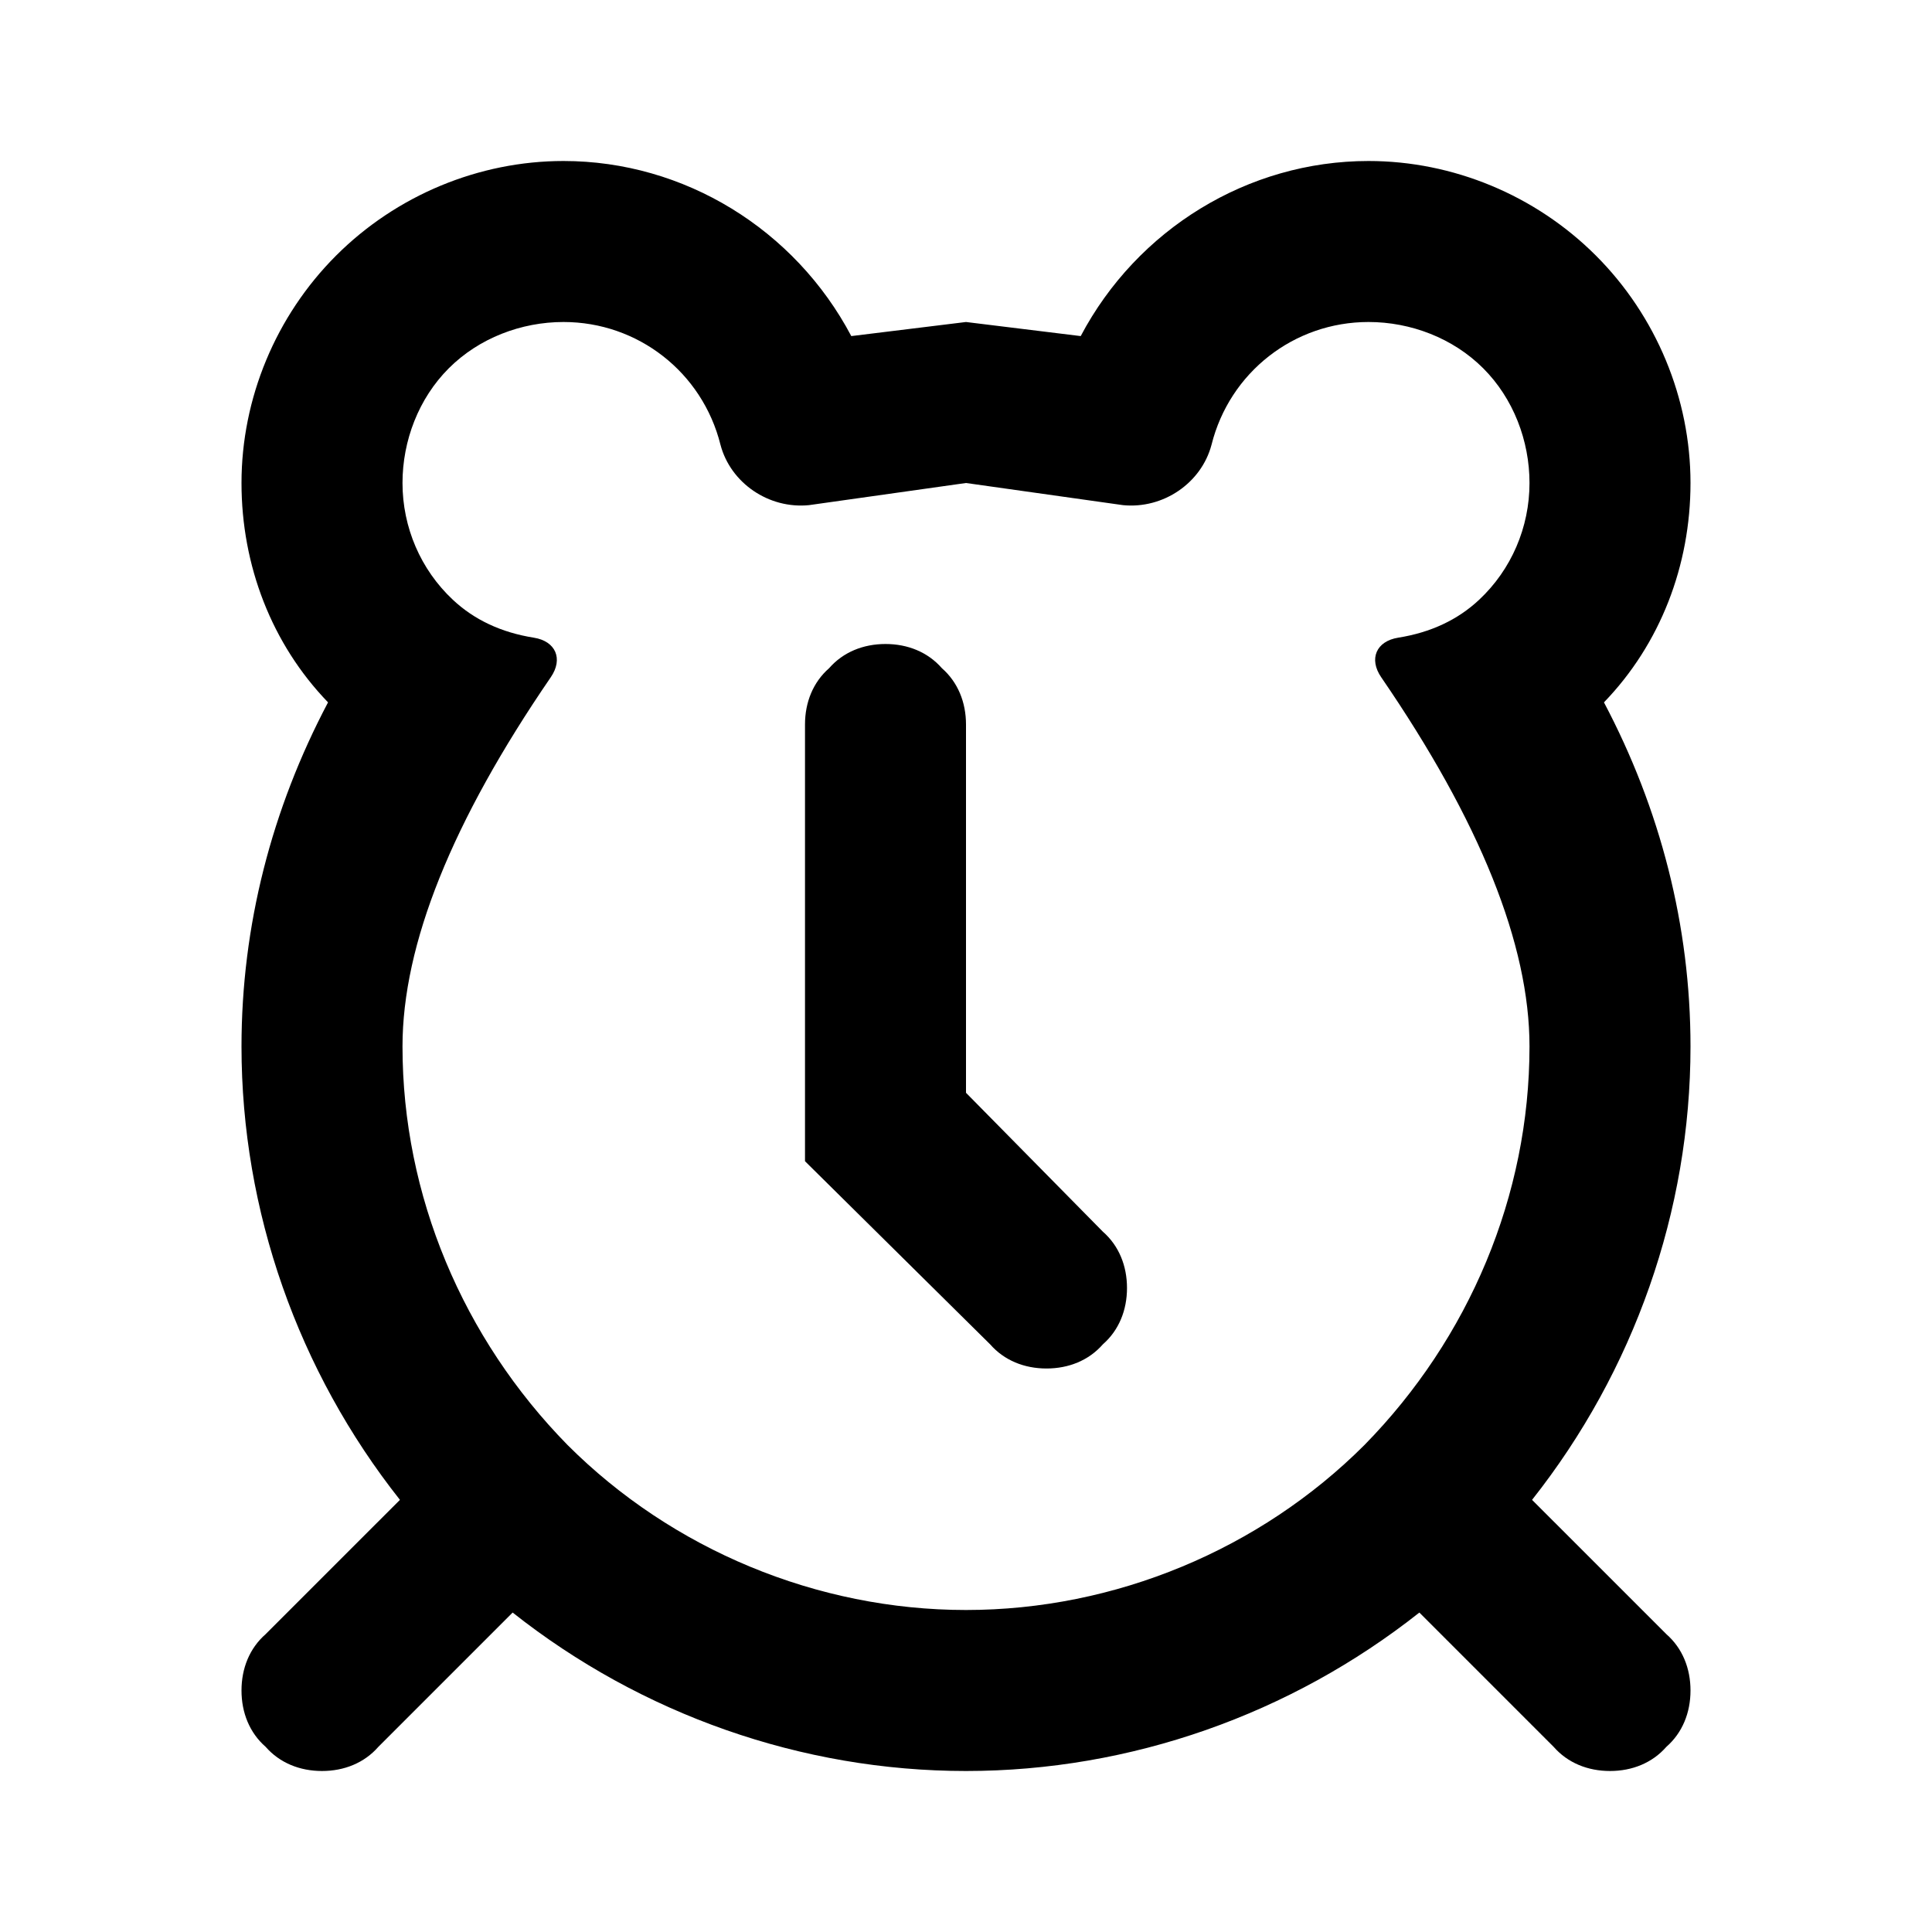
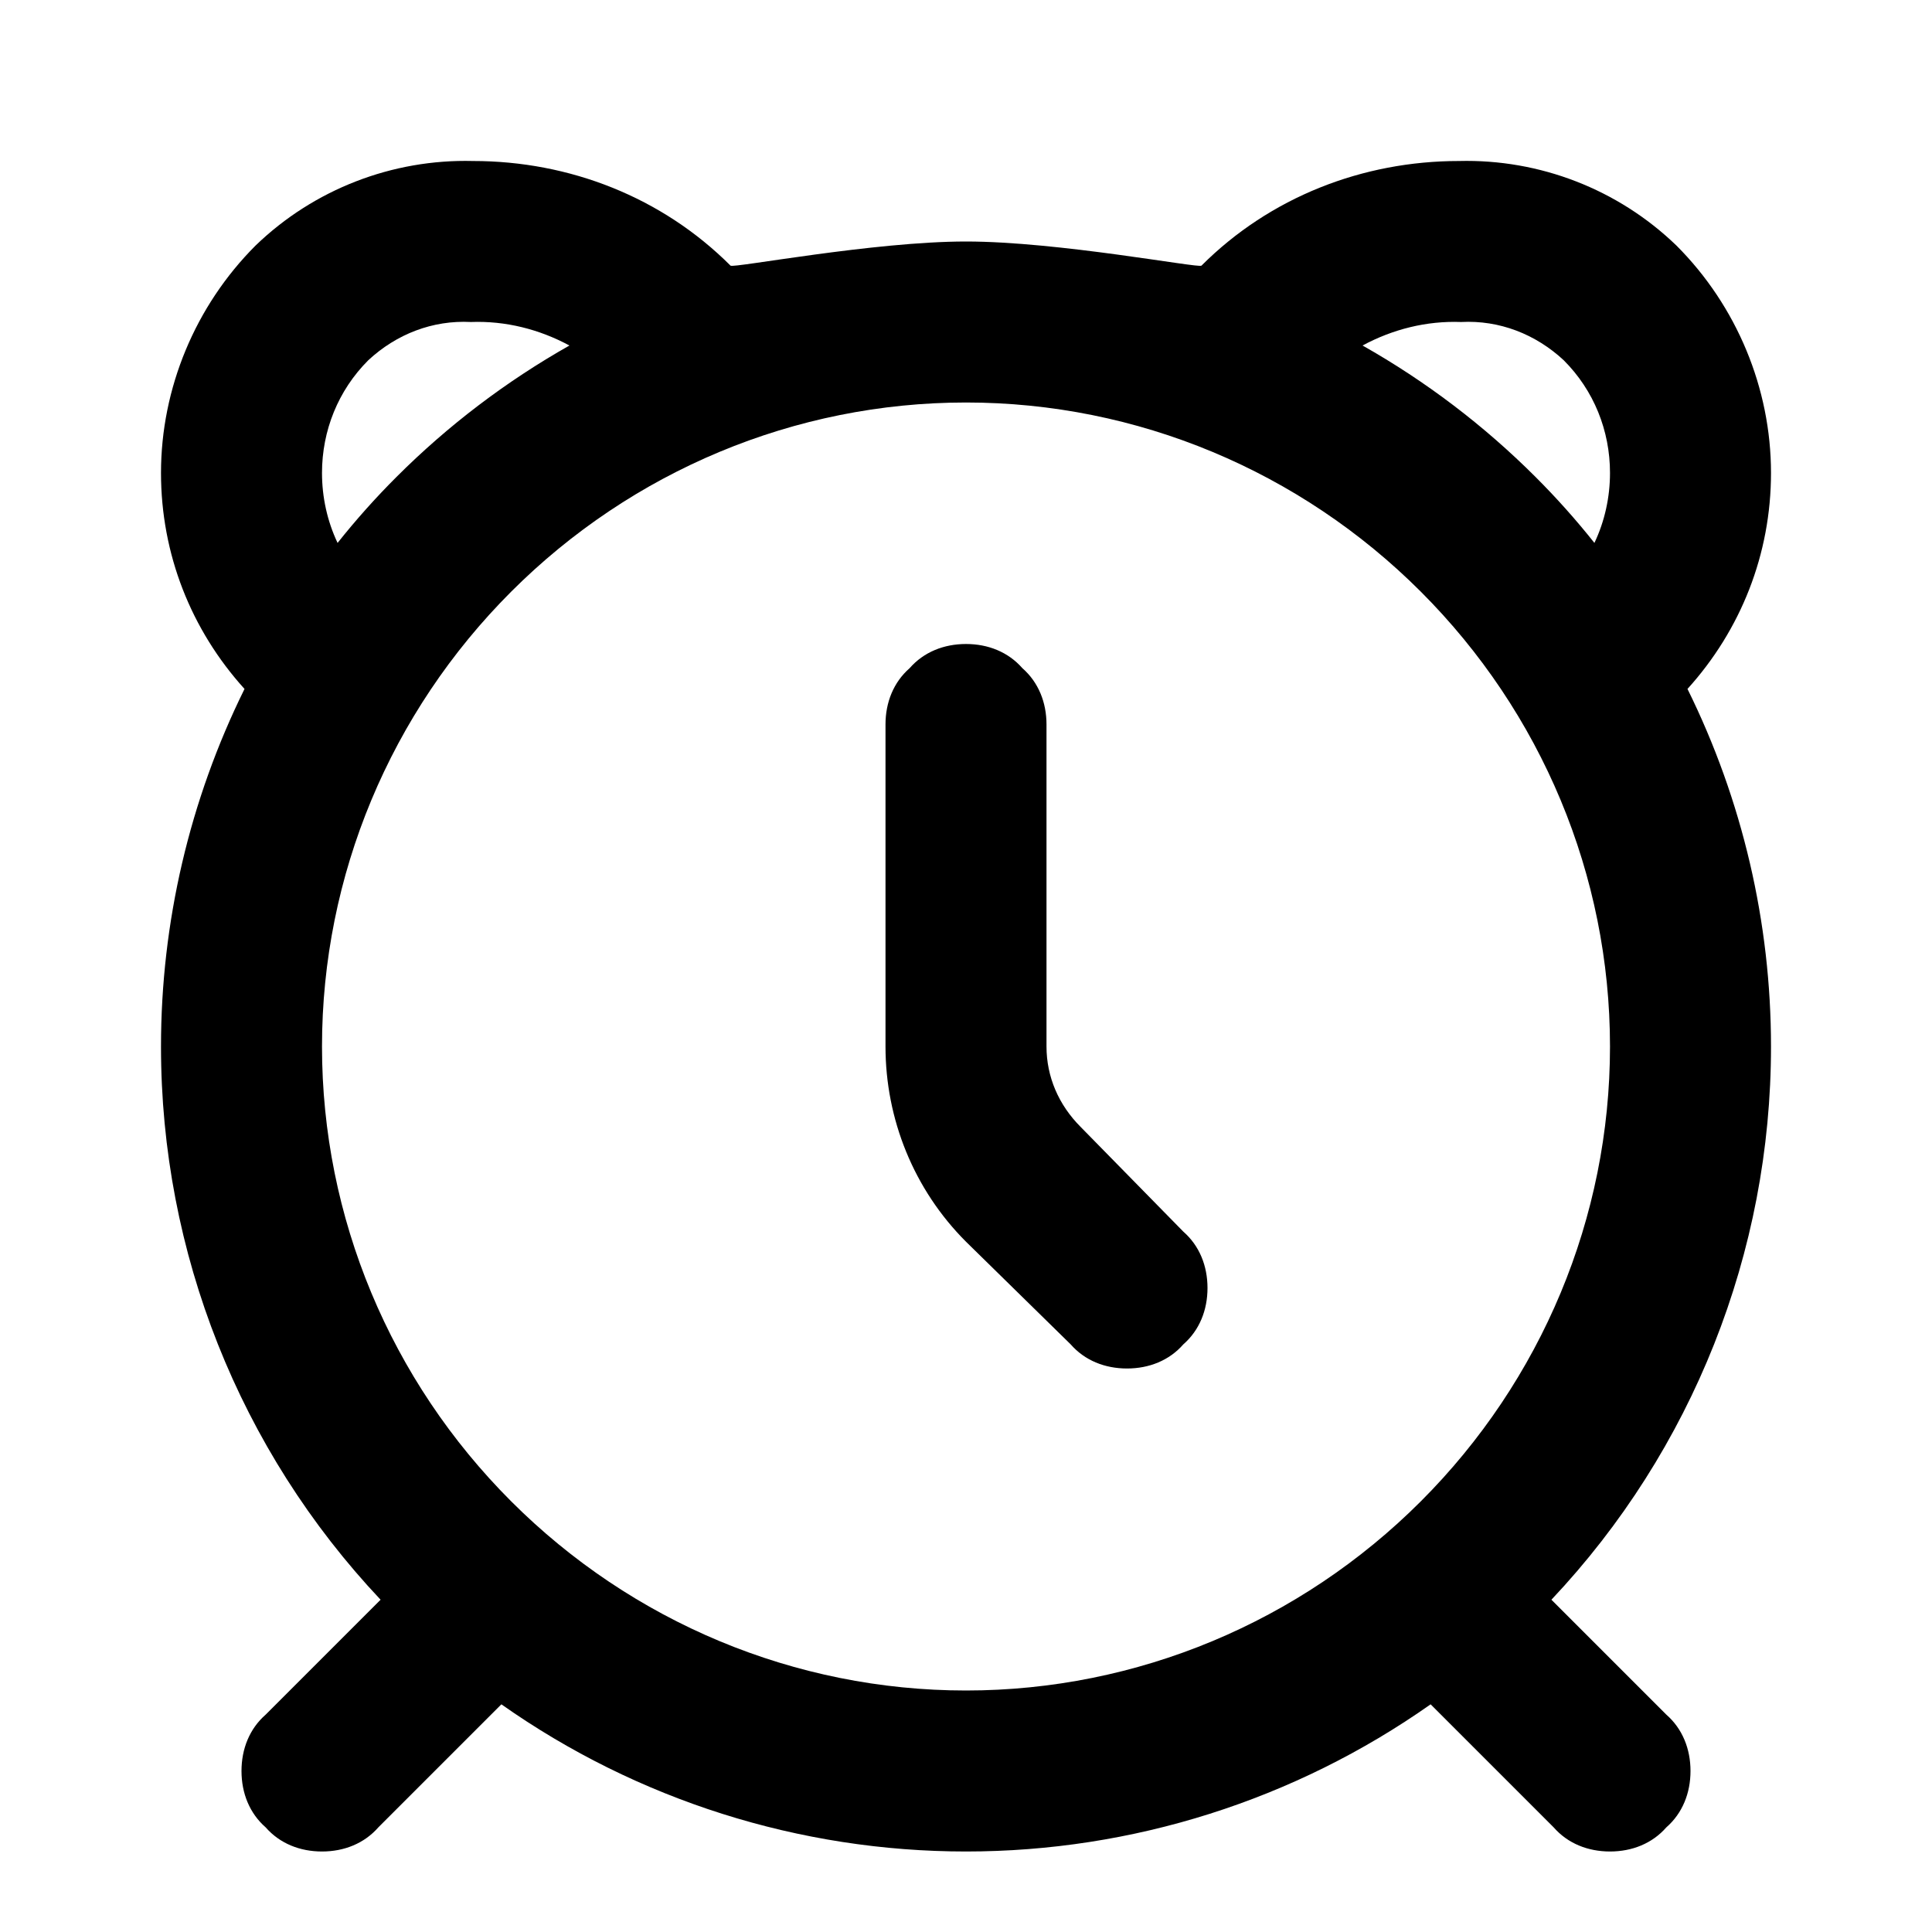
- <svg xmlns="http://www.w3.org/2000/svg" width="96" height="96">
-   <path d="M19.873 74.527L13.2 81.2c-.8.7-1.2 1.7-1.2 2.8 0 1.1.4 2.1 1.2 2.8.7.8 1.7 1.2 2.8 1.2 1.1 0 2.1-.4 2.8-1.2l6.673-6.673C31.867 85.184 39.823 88 48 88c8.178 0 16.133-2.816 22.527-7.873L77.2 86.8c.7.8 1.7 1.2 2.8 1.2 1.1 0 2.1-.4 2.8-1.2.8-.7 1.2-1.7 1.2-2.8 0-1.1-.4-2.1-1.2-2.8l-6.673-6.673C81.184 68.133 84 60.177 84 52c0-6-1.5-11.8-4.3-17.1C82.5 32 84 28.1 84 24c0-4.2-1.7-8.3-4.7-11.3S72.2 8 68 8c-6 0-11.5 3.4-14.3 8.7L48 16l-5.7.7C39.5 11.4 34 8 28 8c-4.2 0-8.3 1.7-11.3 4.7S12 19.8 12 24c0 4.1 1.5 8 4.3 10.9C13.5 40.2 12 46 12 52c0 8.178 2.816 16.133 7.873 22.527zM73.5 29.8c1.6-1.5 2.5-3.6 2.5-5.8 0-2.1-.8-4.2-2.3-5.7-1.5-1.5-3.6-2.3-5.7-2.3-3.7 0-6.9 2.5-7.8 6.1-.5 1.9-2.4 3.2-4.4 3L48 24l-7.8 1.1c-2 .2-3.9-1.1-4.4-3-.9-3.6-4.1-6.1-7.8-6.1-2.1 0-4.2.8-5.7 2.3-1.5 1.5-2.3 3.6-2.3 5.7 0 2.2.9 4.3 2.5 5.8q1.6 1.5 4.025 1.886c1.09.173 1.468 1.053.844 1.964Q20 44.4 20 52c0 7.4 3 14.5 8.2 19.8C33.4 77 40.6 80 48 80s14.6-3 19.8-8.2C73 66.5 76 59.4 76 52q0-7.6-7.37-18.35c-.623-.91-.245-1.79.845-1.964Q71.9 31.3 73.5 29.8zM40 36c0-1.1.4-2.1 1.2-2.8.7-.8 1.7-1.2 2.8-1.2 1.1 0 2.1.4 2.8 1.2.8.7 1.2 1.7 1.2 2.8v18.3l6.8 6.9c.8.7 1.2 1.7 1.2 2.8 0 1.1-.4 2.1-1.2 2.8-.7.8-1.7 1.2-2.8 1.2-1.1 0-2.1-.4-2.8-1.2L40 57.7V36z" fill-rule="evenodd" />
+ <svg xmlns="http://www.w3.org/2000/svg" style="isolation:isolate" width="96" height="96">
+   <path d="M44 36c0-1.1.4-2.1 1.2-2.8.7-.8 1.7-1.2 2.8-1.2 1.1 0 2.1.4 2.8 1.2.8.7 1.2 1.7 1.2 2.8v16c0 1.5.6 2.9 1.7 4l5.1 5.2c.8.7 1.2 1.7 1.2 2.8 0 1.1-.4 2.1-1.2 2.8-.7.8-1.7 1.2-2.8 1.2-1.1 0-2.1-.4-2.8-1.2L48 61.7c-2.6-2.6-4-6.1-4-9.7V36zM18.911 79.489L13.2 85.2c-.8.7-1.2 1.7-1.2 2.8 0 1.1.4 2.1 1.2 2.8.7.8 1.7 1.2 2.8 1.2 1.1 0 2.1-.4 2.8-1.2l6.113-6.113A40.092 40.092 0 0 0 48 92a40.092 40.092 0 0 0 23.087-7.313L77.2 90.8c.7.8 1.7 1.2 2.8 1.2 1.1 0 2.1-.4 2.8-1.2.8-.7 1.2-1.7 1.2-2.8 0-1.1-.4-2.1-1.2-2.8l-5.711-5.711A40.05 40.05 0 0 0 88 52a40.1 40.1 0 0 0-4.15-17.767C86.504 31.3 88 27.533 88 23.5c0-4.2-1.7-8.3-4.7-11.3-2.9-2.8-6.8-4.3-10.8-4.2-4.8 0-9.4 1.8-12.8 5.2-.134.134-7.11-1.2-11.7-1.2-4.59 0-11.566 1.334-11.7 1.2-3.4-3.4-8-5.2-12.8-5.2-4-.1-7.9 1.4-10.8 4.2-3 3-4.7 7.1-4.7 11.3 0 4.033 1.495 7.801 4.15 10.733A40.1 40.1 0 0 0 8 52a40.05 40.05 0 0 0 10.911 27.489zm9.385-62.32c-1.504-.811-3.18-1.233-4.896-1.169-1.9-.1-3.7.6-5.1 1.9-1.5 1.5-2.3 3.5-2.3 5.6 0 1.198.26 2.395.774 3.477A38.405 38.405 0 0 1 19.7 23.7a40.003 40.003 0 0 1 8.596-6.532zM16 52c0 8.5 3.4 16.6 9.4 22.6S39.5 84 48 84c8.5 0 16.6-3.4 22.6-9.4S80 60.5 80 52c0-8.5-3.4-16.6-9.4-22.6S56.5 20 48 20c-8.5 0-16.6 3.4-22.6 9.4S16 43.5 16 52zm51.704-34.832c1.504-.81 3.18-1.232 4.896-1.168 1.9-.1 3.7.6 5.1 1.9 1.5 1.5 2.3 3.5 2.3 5.6 0 1.198-.26 2.395-.774 3.477A38.405 38.405 0 0 0 76.3 23.7a40.003 40.003 0 0 0-8.596-6.532z" fill-rule="evenodd" />
</svg>
